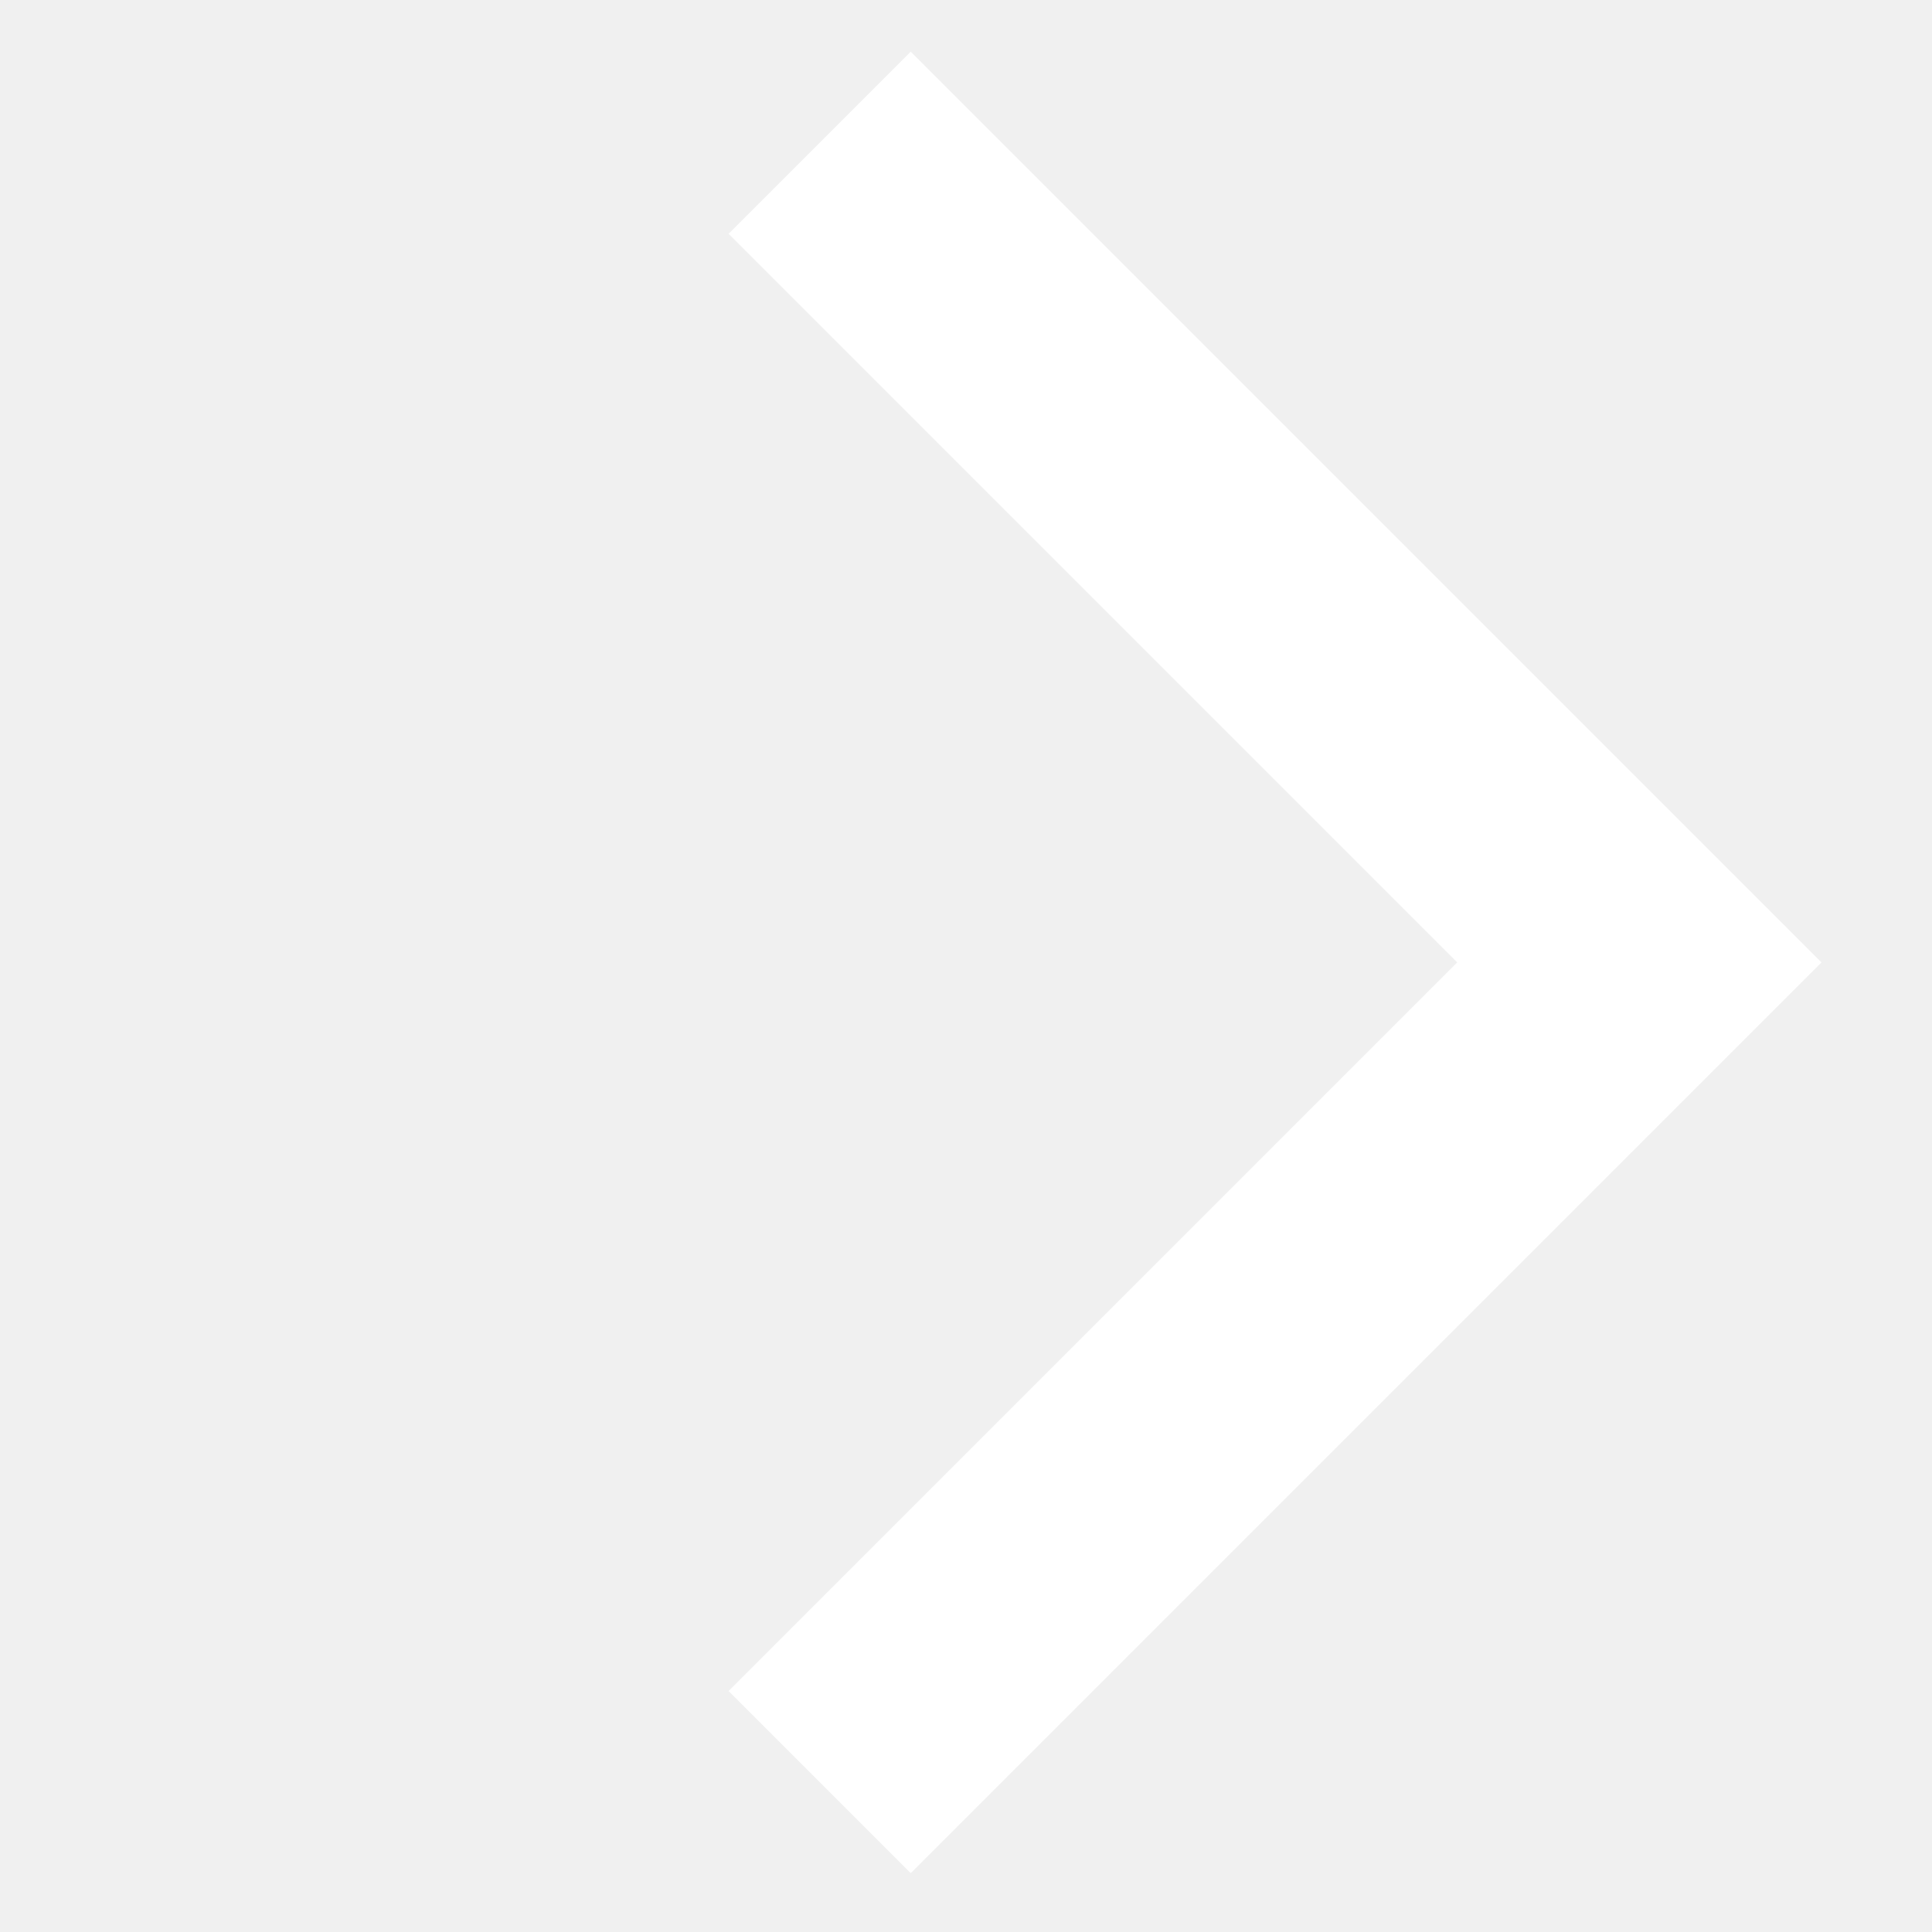
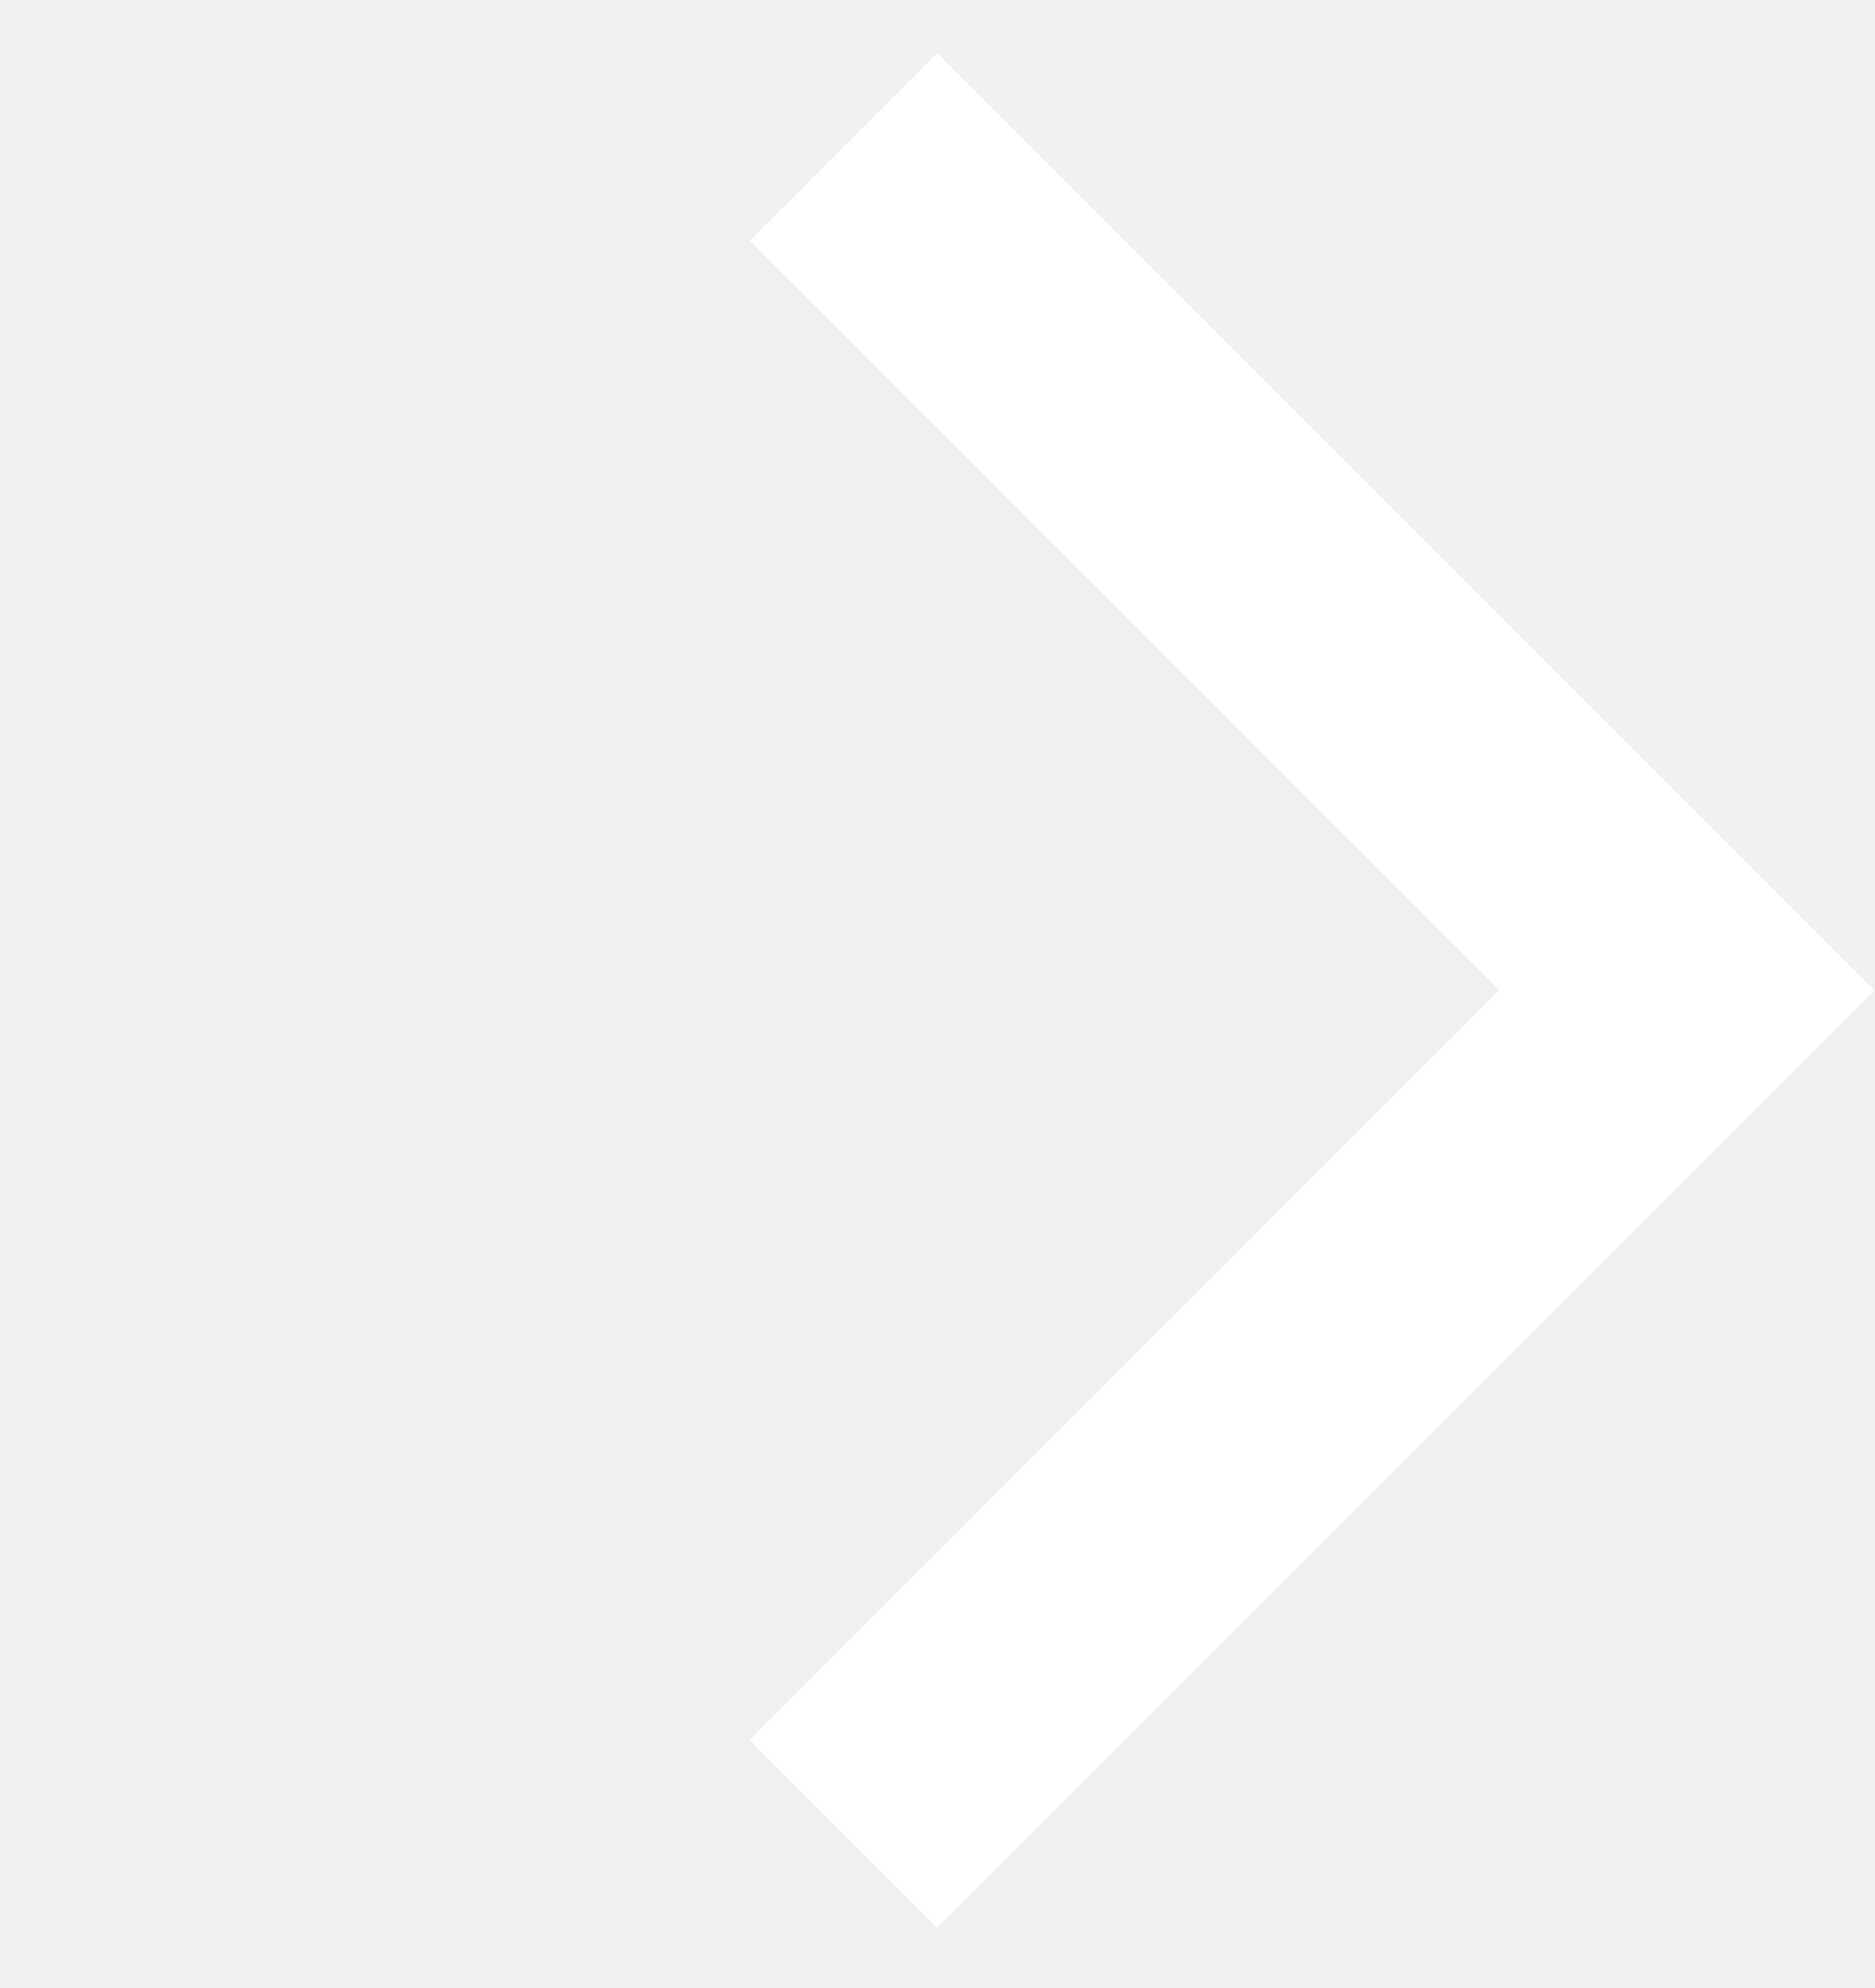
- <svg xmlns="http://www.w3.org/2000/svg" width="15" height="15" viewBox="0 0 15 15">
-   <g id="Group_2844" data-name="Group 2844" transform="translate(-325.252 -622.853)">
-     <path id="chevron" d="M8,10V2H0V0H10V10Z" transform="translate(332.323 623.254) rotate(45)" fill="#fff" />
-     <rect id="Rectangle_1847" data-name="Rectangle 1847" width="15" height="15" transform="translate(325.252 622.853)" fill="none" />
+ <svg xmlns="http://www.w3.org/2000/svg" width="14.142" height="15" viewBox="0 0 14.142 15">
+   <g id="Group_2844" data-name="Group 2844" transform="translate(-323.681 -622.853)">
+     <path id="chevron" d="M8,10V2H0V0H10V10Z" transform="translate(330.752 623.254) rotate(45)" fill="#fff" />
+     <rect id="Rectangle_1847" data-name="Rectangle 1847" width="11" height="15" transform="translate(325.252 622.853)" fill="none" />
  </g>
</svg>
